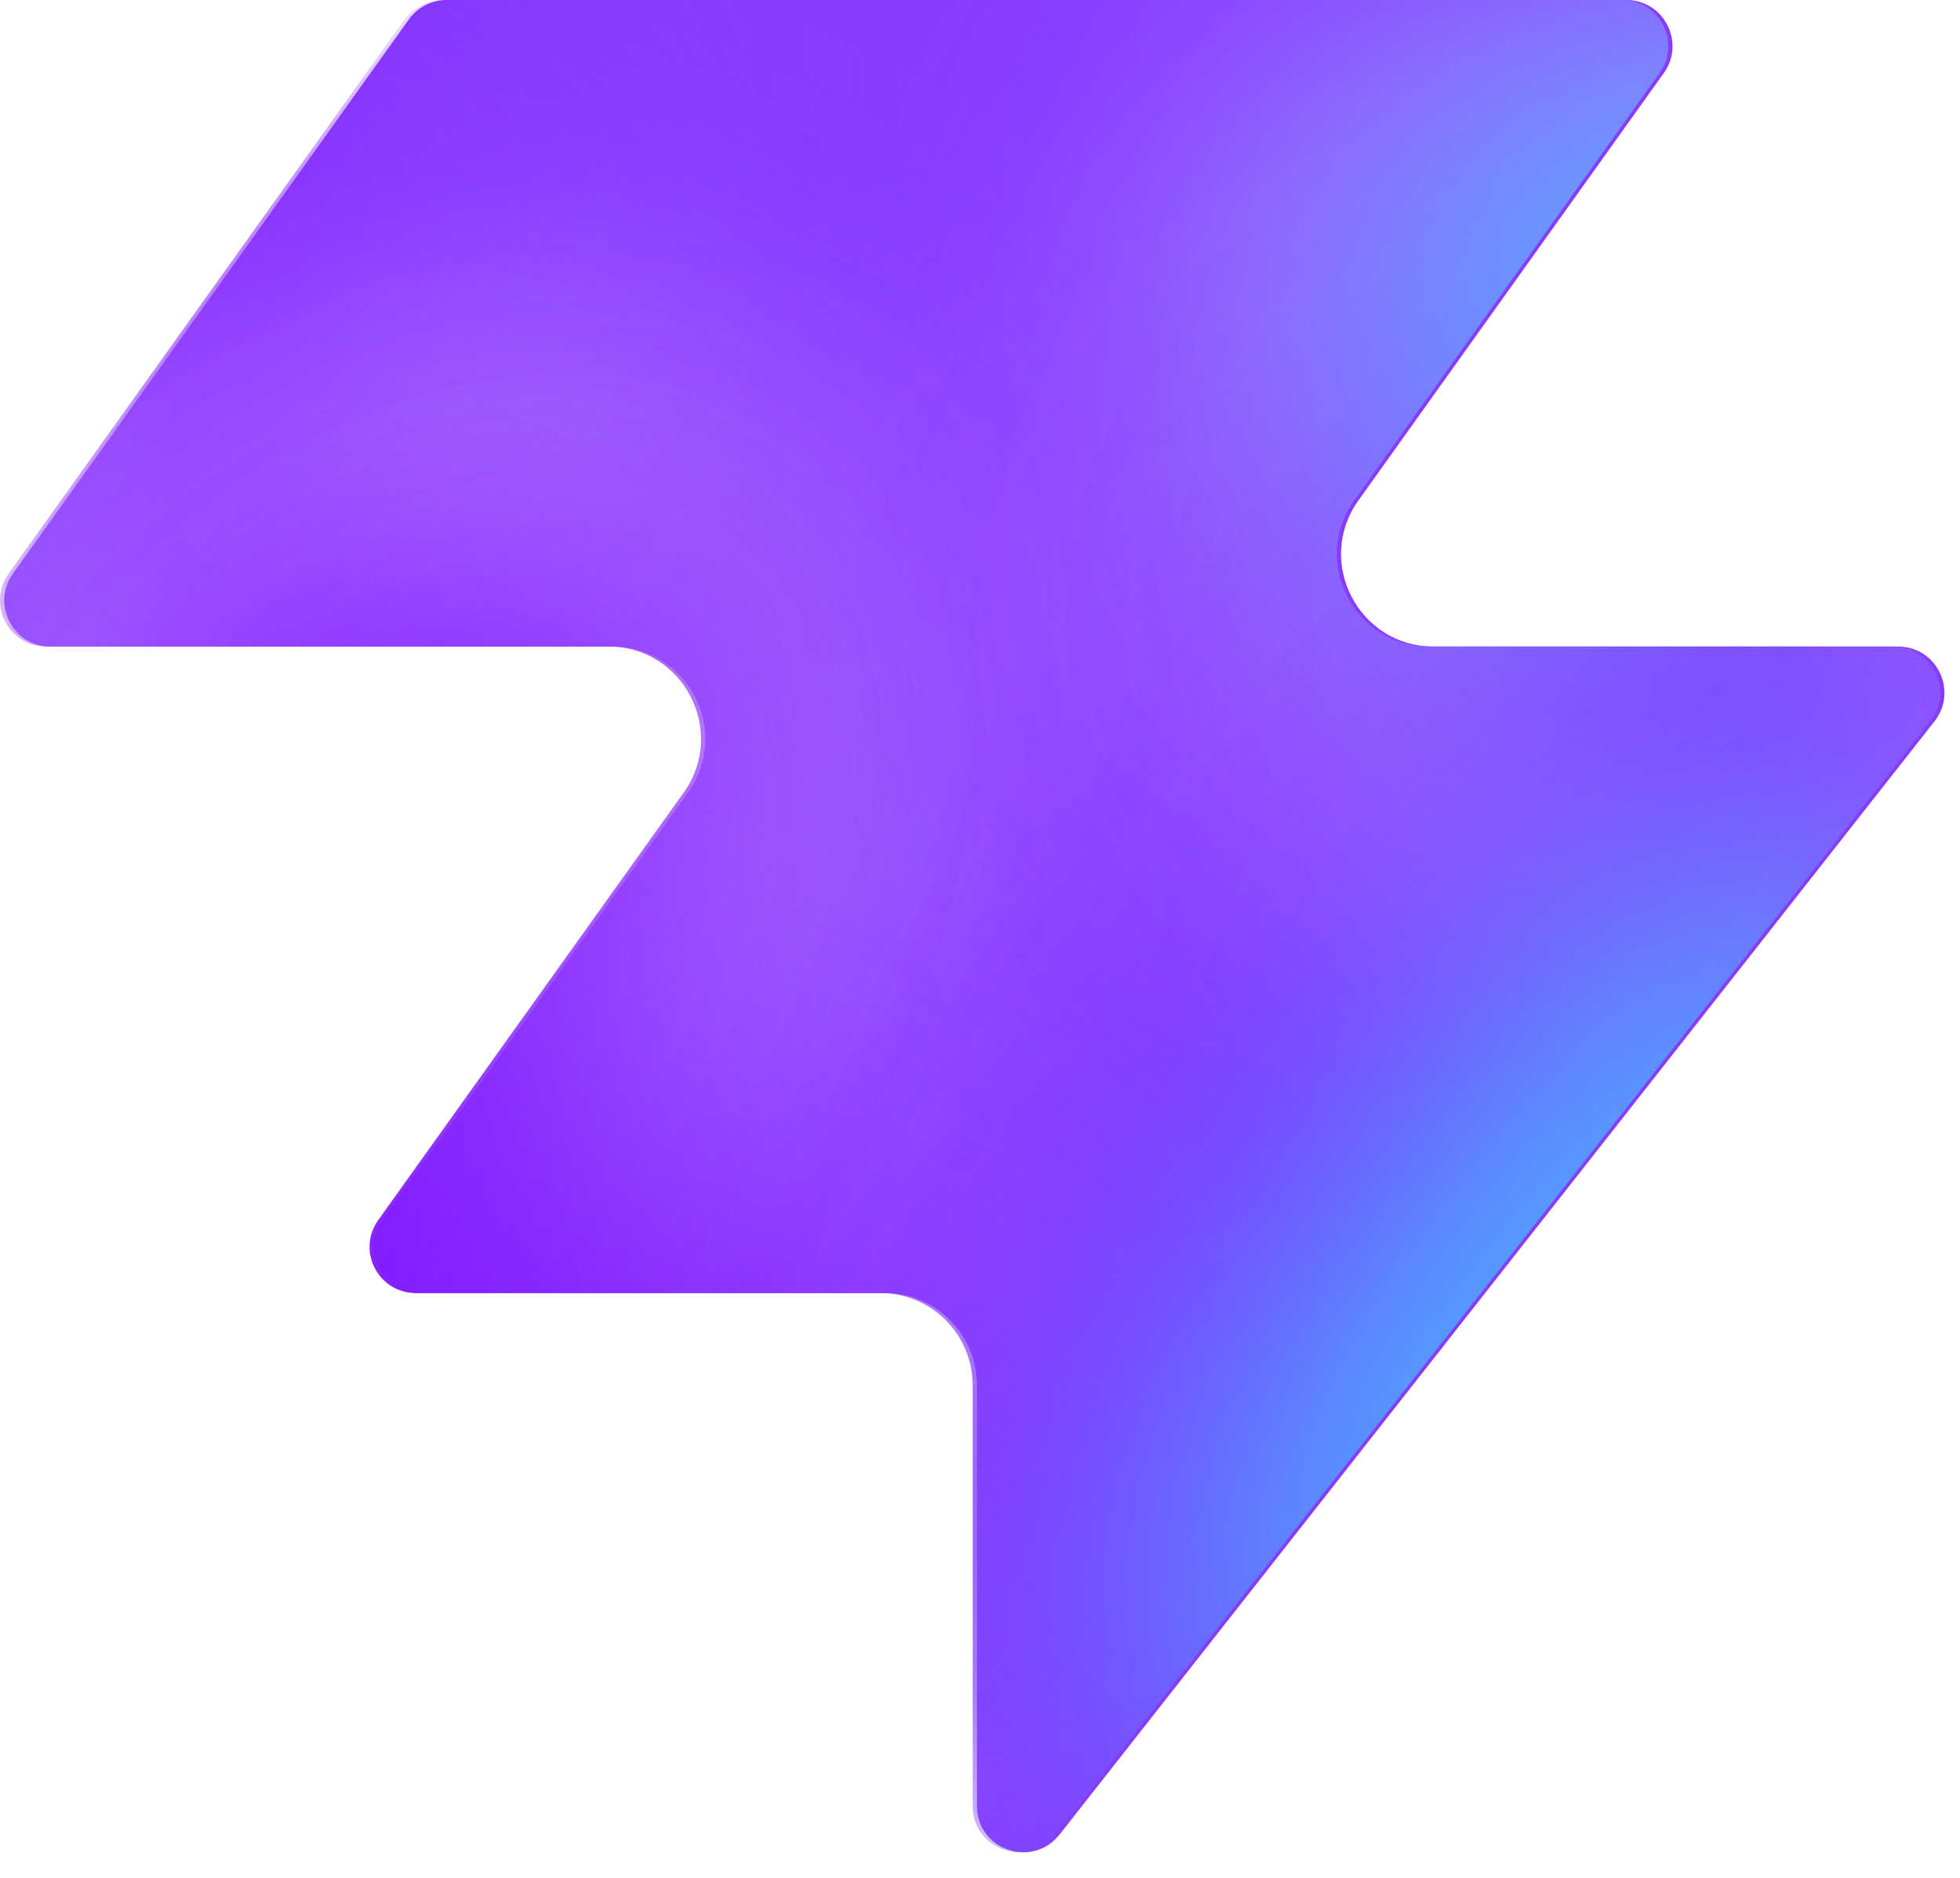
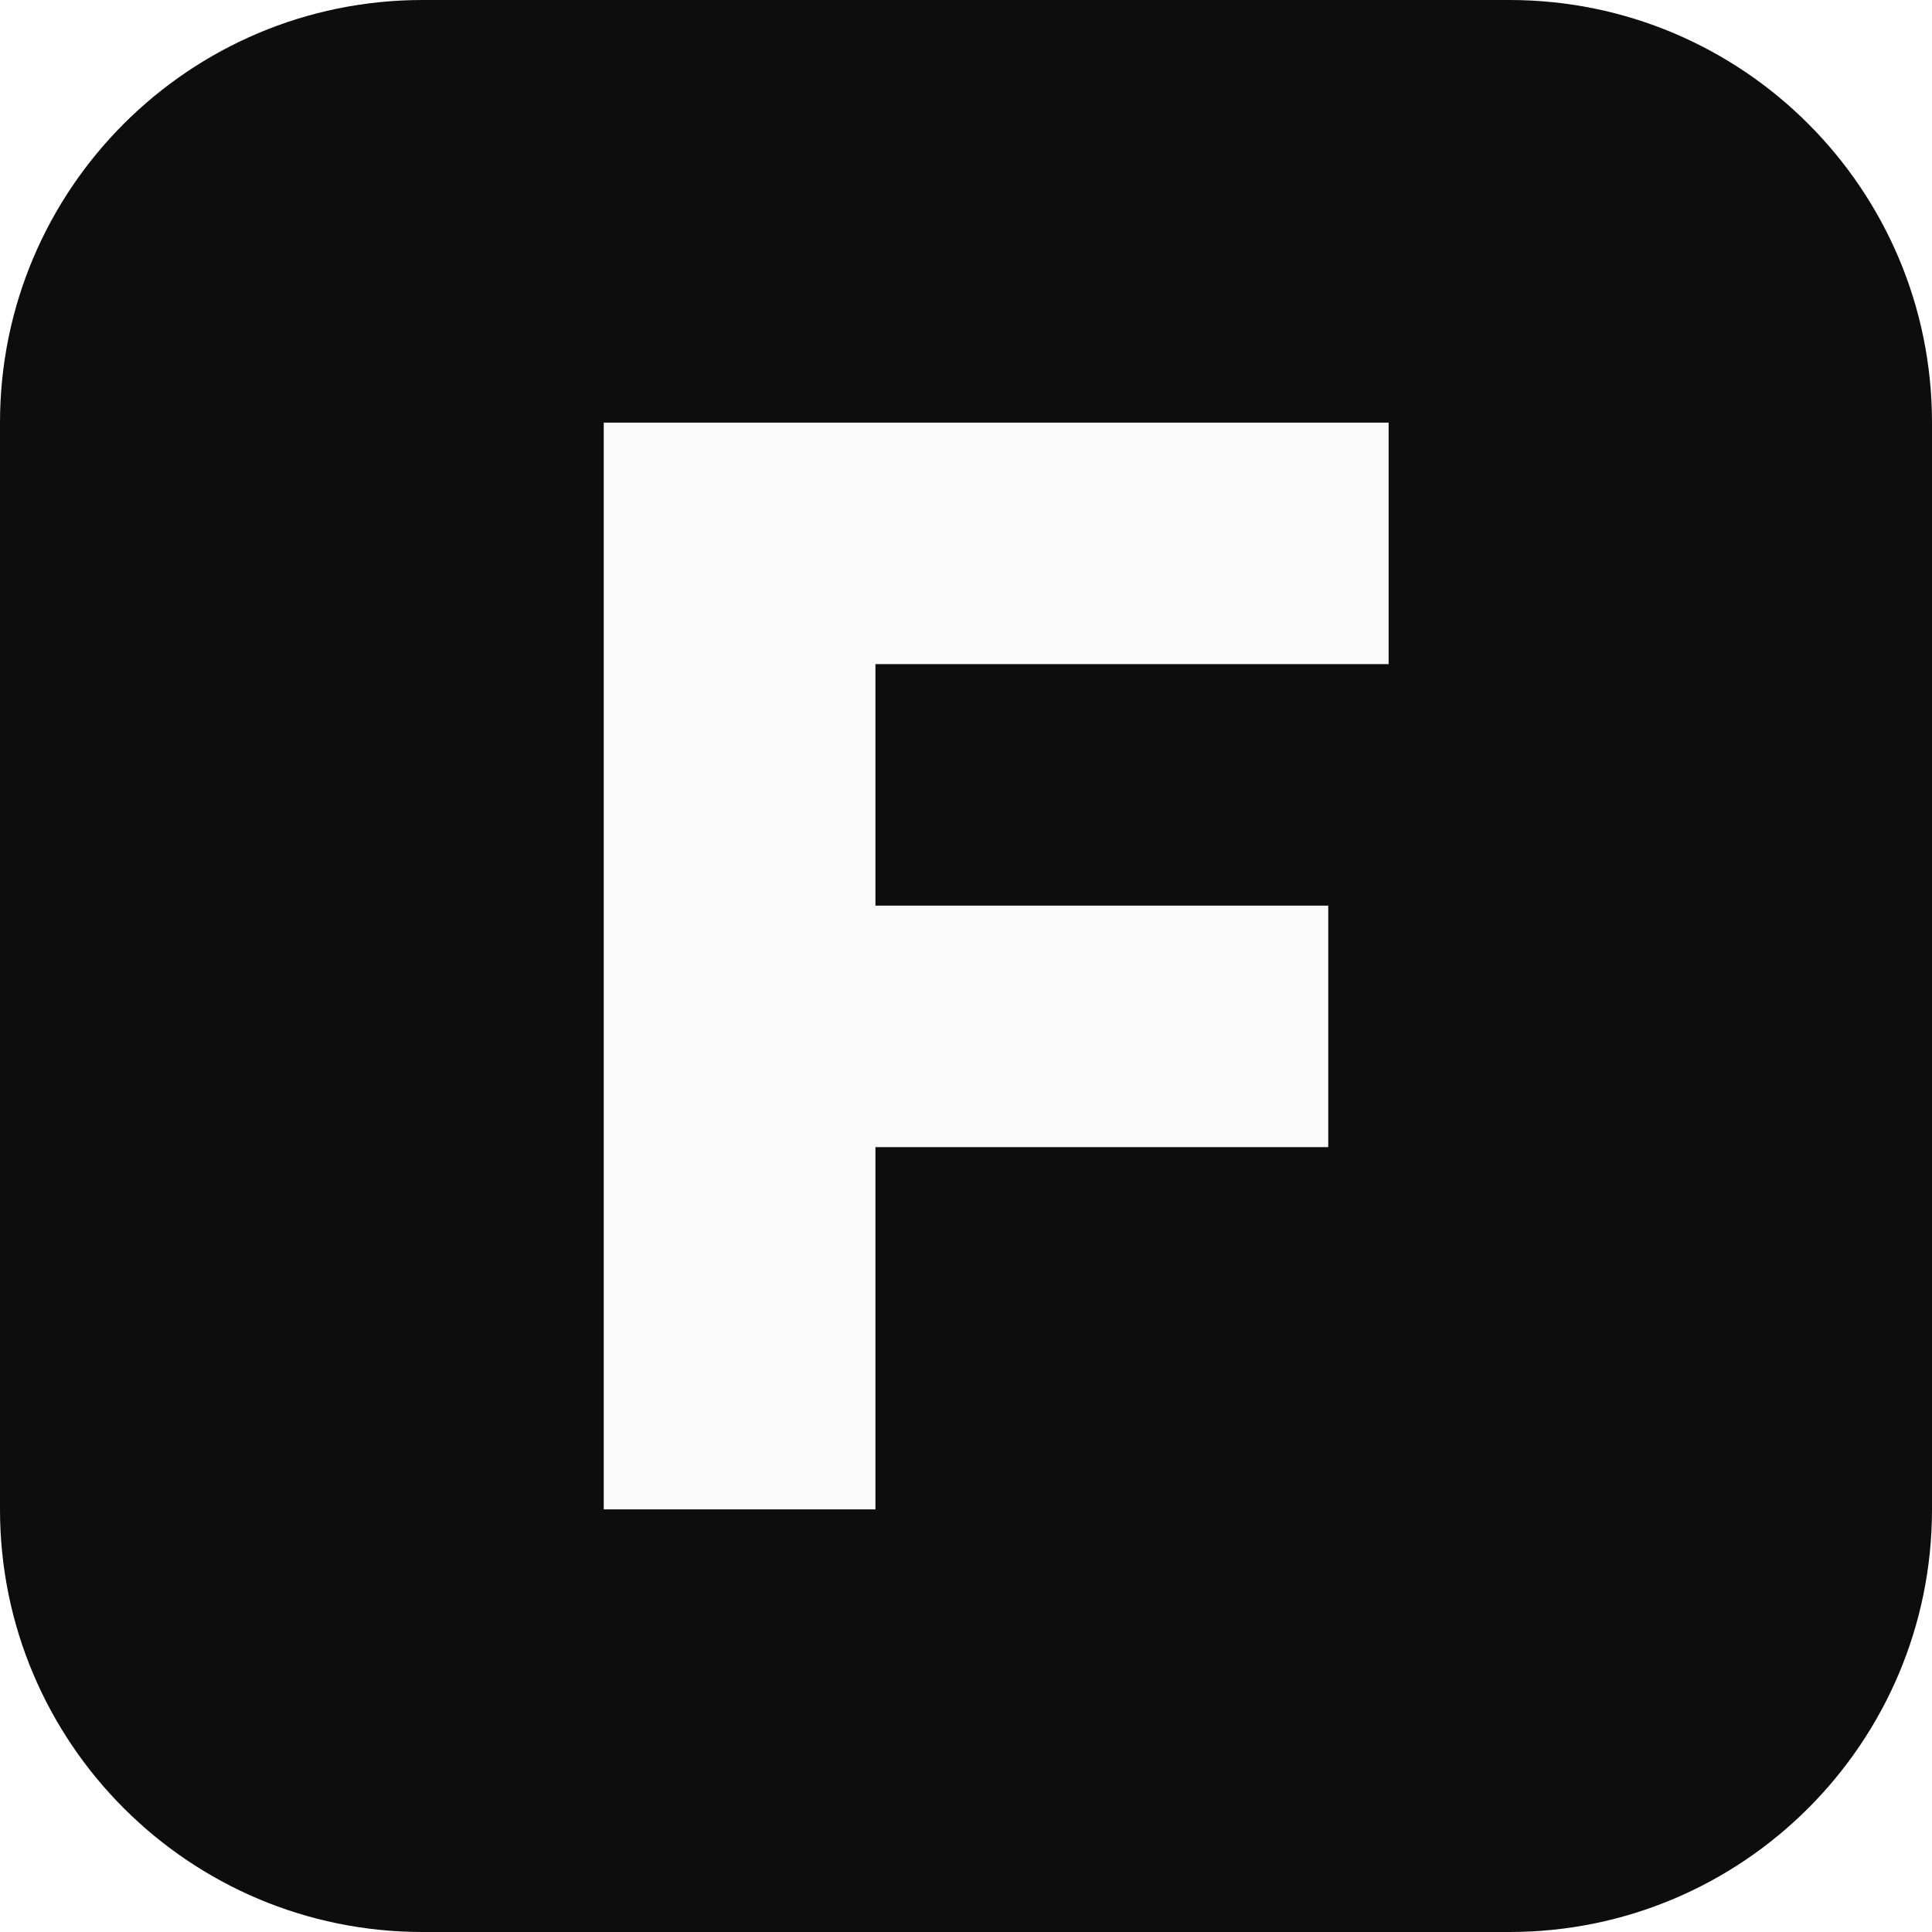
- <svg xmlns="http://www.w3.org/2000/svg" width="48" height="46" fill="none" viewBox="0 0 48 46">
-   <path fill="#863bff" d="M25.946 44.938c-.664.845-2.021.375-2.021-.698V33.937a2.26 2.26 0 0 0-2.262-2.262H10.287c-.92 0-1.456-1.04-.92-1.788l7.48-10.471c1.07-1.497 0-3.578-1.842-3.578H1.237c-.92 0-1.456-1.04-.92-1.788L10.013.474c.214-.297.556-.474.92-.474h28.894c.92 0 1.456 1.04.92 1.788l-7.48 10.471c-1.07 1.498 0 3.579 1.842 3.579h11.377c.943 0 1.473 1.088.89 1.83L25.947 44.94z" style="fill:#863bff;fill:color(display-p3 .525 .23 1);fill-opacity:1" />
-   <mask id="a" width="48" height="46" x="0" y="0" maskUnits="userSpaceOnUse" style="mask-type:alpha">
-     <path fill="#000" d="M25.842 44.938c-.664.844-2.021.375-2.021-.698V33.937a2.26 2.26 0 0 0-2.262-2.262H10.183c-.92 0-1.456-1.04-.92-1.788l7.48-10.471c1.07-1.498 0-3.579-1.842-3.579H1.133c-.92 0-1.456-1.04-.92-1.787L9.91.473c.214-.297.556-.474.92-.474h28.894c.92 0 1.456 1.04.92 1.788l-7.48 10.471c-1.07 1.498 0 3.578 1.842 3.578h11.377c.943 0 1.473 1.088.89 1.832L25.843 44.94z" style="fill:#000;fill-opacity:1" />
-   </mask>
-   <g mask="url(#a)">
-     <g filter="url(#b)">
-       <ellipse cx="5.508" cy="14.704" fill="#ede6ff" rx="5.508" ry="14.704" style="fill:#ede6ff;fill:color(display-p3 .927 .903 1);fill-opacity:1" transform="matrix(.00324 1 1 -.00324 -4.47 31.516)" />
-     </g>
-     <g filter="url(#c)">
-       <ellipse cx="10.399" cy="29.851" fill="#ede6ff" rx="10.399" ry="29.851" style="fill:#ede6ff;fill:color(display-p3 .927 .903 1);fill-opacity:1" transform="matrix(.00324 1 1 -.00324 -39.328 7.883)" />
-     </g>
-     <g filter="url(#d)">
-       <ellipse cx="5.508" cy="30.487" fill="#7e14ff" rx="5.508" ry="30.487" style="fill:#7e14ff;fill:color(display-p3 .492 .077 1);fill-opacity:1" transform="rotate(89.814 -25.913 -14.639)scale(1 -1)" />
-     </g>
-     <g filter="url(#e)">
-       <ellipse cx="5.508" cy="30.599" fill="#7e14ff" rx="5.508" ry="30.599" style="fill:#7e14ff;fill:color(display-p3 .492 .077 1);fill-opacity:1" transform="rotate(89.814 -32.644 -3.334)scale(1 -1)" />
-     </g>
-     <g filter="url(#f)">
-       <ellipse cx="5.508" cy="30.599" fill="#7e14ff" rx="5.508" ry="30.599" style="fill:#7e14ff;fill:color(display-p3 .492 .077 1);fill-opacity:1" transform="matrix(.00324 1 1 -.00324 -34.34 30.47)" />
-     </g>
-     <g filter="url(#g)">
-       <ellipse cx="14.072" cy="22.078" fill="#ede6ff" rx="14.072" ry="22.078" style="fill:#ede6ff;fill:color(display-p3 .927 .903 1);fill-opacity:1" transform="rotate(93.35 24.506 48.493)scale(-1 1)" />
-     </g>
-     <g filter="url(#h)">
-       <ellipse cx="3.47" cy="21.501" fill="#7e14ff" rx="3.47" ry="21.501" style="fill:#7e14ff;fill:color(display-p3 .492 .077 1);fill-opacity:1" transform="rotate(89.009 28.708 47.59)scale(-1 1)" />
-     </g>
-     <g filter="url(#i)">
-       <ellipse cx="3.47" cy="21.501" fill="#7e14ff" rx="3.47" ry="21.501" style="fill:#7e14ff;fill:color(display-p3 .492 .077 1);fill-opacity:1" transform="rotate(89.009 28.708 47.59)scale(-1 1)" />
-     </g>
-     <g filter="url(#j)">
-       <ellipse cx=".387" cy="8.972" fill="#7e14ff" rx="4.407" ry="29.108" style="fill:#7e14ff;fill:color(display-p3 .492 .077 1);fill-opacity:1" transform="rotate(39.51 .387 8.972)" />
-     </g>
-     <g filter="url(#k)">
-       <ellipse cx="47.523" cy="-6.092" fill="#7e14ff" rx="4.407" ry="29.108" style="fill:#7e14ff;fill:color(display-p3 .492 .077 1);fill-opacity:1" transform="rotate(37.892 47.523 -6.092)" />
-     </g>
-     <g filter="url(#l)">
-       <ellipse cx="41.412" cy="6.333" fill="#47bfff" rx="5.971" ry="9.665" style="fill:#47bfff;fill:color(display-p3 .28 .748 1);fill-opacity:1" transform="rotate(37.892 41.412 6.333)" />
-     </g>
-     <g filter="url(#m)">
-       <ellipse cx="-1.879" cy="38.332" fill="#7e14ff" rx="4.407" ry="29.108" style="fill:#7e14ff;fill:color(display-p3 .492 .077 1);fill-opacity:1" transform="rotate(37.892 -1.88 38.332)" />
-     </g>
-     <g filter="url(#n)">
-       <ellipse cx="-1.879" cy="38.332" fill="#7e14ff" rx="4.407" ry="29.108" style="fill:#7e14ff;fill:color(display-p3 .492 .077 1);fill-opacity:1" transform="rotate(37.892 -1.88 38.332)" />
-     </g>
-     <g filter="url(#o)">
-       <ellipse cx="35.651" cy="29.907" fill="#7e14ff" rx="4.407" ry="29.108" style="fill:#7e14ff;fill:color(display-p3 .492 .077 1);fill-opacity:1" transform="rotate(37.892 35.651 29.907)" />
-     </g>
-     <g filter="url(#p)">
-       <ellipse cx="38.418" cy="32.4" fill="#47bfff" rx="5.971" ry="15.297" style="fill:#47bfff;fill:color(display-p3 .28 .748 1);fill-opacity:1" transform="rotate(37.892 38.418 32.4)" />
-     </g>
-   </g>
-   <defs>
-     <filter id="b" width="60.045" height="41.654" x="-19.77" y="16.149" color-interpolation-filters="sRGB" filterUnits="userSpaceOnUse">
-       <feFlood flood-opacity="0" result="BackgroundImageFix" />
-       <feBlend in="SourceGraphic" in2="BackgroundImageFix" result="shape" />
-       <feGaussianBlur result="effect1_foregroundBlur_2002_17158" stdDeviation="7.659" />
-     </filter>
-     <filter id="c" width="90.34" height="51.437" x="-54.613" y="-7.533" color-interpolation-filters="sRGB" filterUnits="userSpaceOnUse">
-       <feFlood flood-opacity="0" result="BackgroundImageFix" />
-       <feBlend in="SourceGraphic" in2="BackgroundImageFix" result="shape" />
-       <feGaussianBlur result="effect1_foregroundBlur_2002_17158" stdDeviation="7.659" />
-     </filter>
-     <filter id="d" width="79.355" height="29.4" x="-49.64" y="2.03" color-interpolation-filters="sRGB" filterUnits="userSpaceOnUse">
-       <feFlood flood-opacity="0" result="BackgroundImageFix" />
-       <feBlend in="SourceGraphic" in2="BackgroundImageFix" result="shape" />
-       <feGaussianBlur result="effect1_foregroundBlur_2002_17158" stdDeviation="4.596" />
-     </filter>
-     <filter id="e" width="79.579" height="29.4" x="-45.045" y="20.029" color-interpolation-filters="sRGB" filterUnits="userSpaceOnUse">
-       <feFlood flood-opacity="0" result="BackgroundImageFix" />
-       <feBlend in="SourceGraphic" in2="BackgroundImageFix" result="shape" />
-       <feGaussianBlur result="effect1_foregroundBlur_2002_17158" stdDeviation="4.596" />
-     </filter>
-     <filter id="f" width="79.579" height="29.4" x="-43.513" y="21.178" color-interpolation-filters="sRGB" filterUnits="userSpaceOnUse">
-       <feFlood flood-opacity="0" result="BackgroundImageFix" />
-       <feBlend in="SourceGraphic" in2="BackgroundImageFix" result="shape" />
-       <feGaussianBlur result="effect1_foregroundBlur_2002_17158" stdDeviation="4.596" />
-     </filter>
-     <filter id="g" width="74.749" height="58.852" x="15.756" y="-17.901" color-interpolation-filters="sRGB" filterUnits="userSpaceOnUse">
-       <feFlood flood-opacity="0" result="BackgroundImageFix" />
-       <feBlend in="SourceGraphic" in2="BackgroundImageFix" result="shape" />
-       <feGaussianBlur result="effect1_foregroundBlur_2002_17158" stdDeviation="7.659" />
-     </filter>
-     <filter id="h" width="61.377" height="25.362" x="23.548" y="2.284" color-interpolation-filters="sRGB" filterUnits="userSpaceOnUse">
-       <feFlood flood-opacity="0" result="BackgroundImageFix" />
-       <feBlend in="SourceGraphic" in2="BackgroundImageFix" result="shape" />
-       <feGaussianBlur result="effect1_foregroundBlur_2002_17158" stdDeviation="4.596" />
-     </filter>
-     <filter id="i" width="61.377" height="25.362" x="23.548" y="2.284" color-interpolation-filters="sRGB" filterUnits="userSpaceOnUse">
-       <feFlood flood-opacity="0" result="BackgroundImageFix" />
-       <feBlend in="SourceGraphic" in2="BackgroundImageFix" result="shape" />
-       <feGaussianBlur result="effect1_foregroundBlur_2002_17158" stdDeviation="4.596" />
-     </filter>
-     <filter id="j" width="56.045" height="63.649" x="-27.636" y="-22.853" color-interpolation-filters="sRGB" filterUnits="userSpaceOnUse">
-       <feFlood flood-opacity="0" result="BackgroundImageFix" />
-       <feBlend in="SourceGraphic" in2="BackgroundImageFix" result="shape" />
-       <feGaussianBlur result="effect1_foregroundBlur_2002_17158" stdDeviation="4.596" />
-     </filter>
-     <filter id="k" width="54.814" height="64.646" x="20.116" y="-38.415" color-interpolation-filters="sRGB" filterUnits="userSpaceOnUse">
-       <feFlood flood-opacity="0" result="BackgroundImageFix" />
-       <feBlend in="SourceGraphic" in2="BackgroundImageFix" result="shape" />
-       <feGaussianBlur result="effect1_foregroundBlur_2002_17158" stdDeviation="4.596" />
-     </filter>
-     <filter id="l" width="33.541" height="35.313" x="24.641" y="-11.323" color-interpolation-filters="sRGB" filterUnits="userSpaceOnUse">
-       <feFlood flood-opacity="0" result="BackgroundImageFix" />
-       <feBlend in="SourceGraphic" in2="BackgroundImageFix" result="shape" />
-       <feGaussianBlur result="effect1_foregroundBlur_2002_17158" stdDeviation="4.596" />
-     </filter>
-     <filter id="m" width="54.814" height="64.646" x="-29.286" y="6.009" color-interpolation-filters="sRGB" filterUnits="userSpaceOnUse">
-       <feFlood flood-opacity="0" result="BackgroundImageFix" />
-       <feBlend in="SourceGraphic" in2="BackgroundImageFix" result="shape" />
-       <feGaussianBlur result="effect1_foregroundBlur_2002_17158" stdDeviation="4.596" />
-     </filter>
-     <filter id="n" width="54.814" height="64.646" x="-29.286" y="6.009" color-interpolation-filters="sRGB" filterUnits="userSpaceOnUse">
-       <feFlood flood-opacity="0" result="BackgroundImageFix" />
-       <feBlend in="SourceGraphic" in2="BackgroundImageFix" result="shape" />
-       <feGaussianBlur result="effect1_foregroundBlur_2002_17158" stdDeviation="4.596" />
-     </filter>
-     <filter id="o" width="54.814" height="64.646" x="8.244" y="-2.416" color-interpolation-filters="sRGB" filterUnits="userSpaceOnUse">
-       <feFlood flood-opacity="0" result="BackgroundImageFix" />
-       <feBlend in="SourceGraphic" in2="BackgroundImageFix" result="shape" />
-       <feGaussianBlur result="effect1_foregroundBlur_2002_17158" stdDeviation="4.596" />
-     </filter>
-     <filter id="p" width="39.409" height="43.623" x="18.713" y="10.588" color-interpolation-filters="sRGB" filterUnits="userSpaceOnUse">
-       <feFlood flood-opacity="0" result="BackgroundImageFix" />
-       <feBlend in="SourceGraphic" in2="BackgroundImageFix" result="shape" />
-       <feGaussianBlur result="effect1_foregroundBlur_2002_17158" stdDeviation="4.596" />
-     </filter>
-   </defs>
+ <svg xmlns="http://www.w3.org/2000/svg" viewBox="0 0 64 64">
+   <style>rect{fill:#0d0d0d}path{fill:#fafafa}@media (prefers-color-scheme:dark){rect{fill:#f3f3ef}path{fill:#0d0d0d}}</style>
+   <rect width="64" height="64" rx="14" />
+   <path d="M20 14h26v8H29v8h15v8H29v12h-9z" />
</svg>
